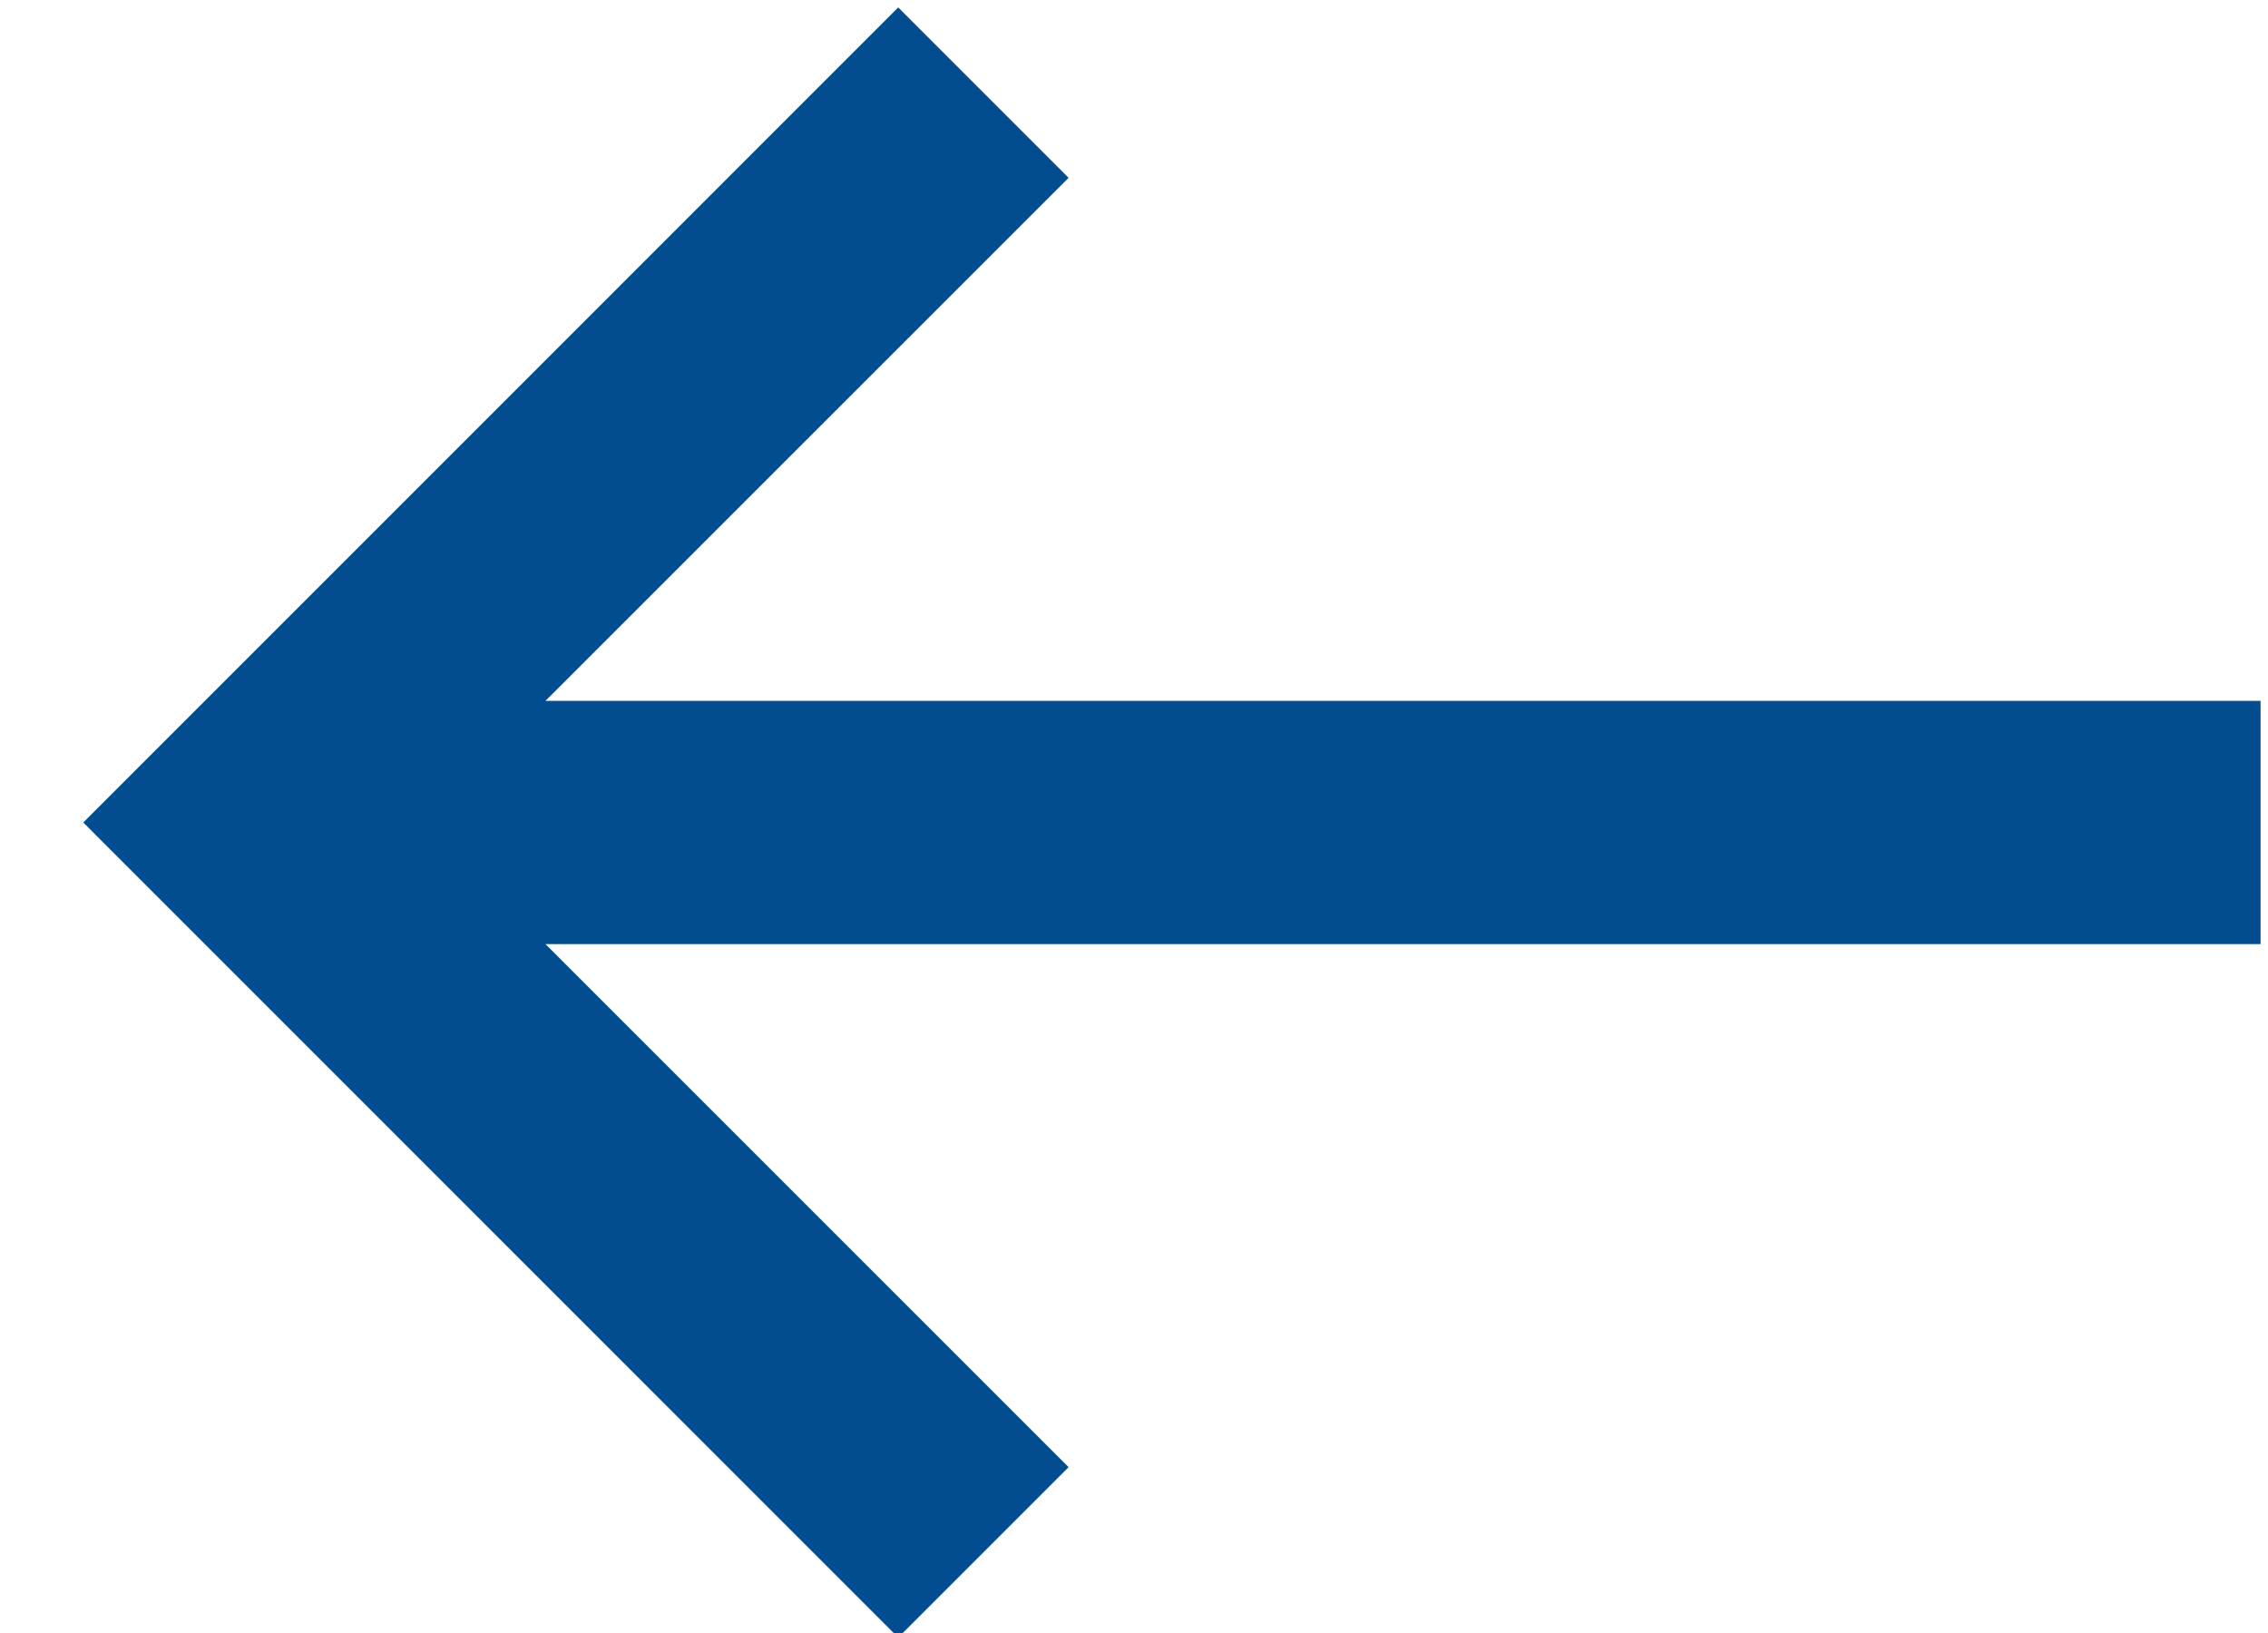
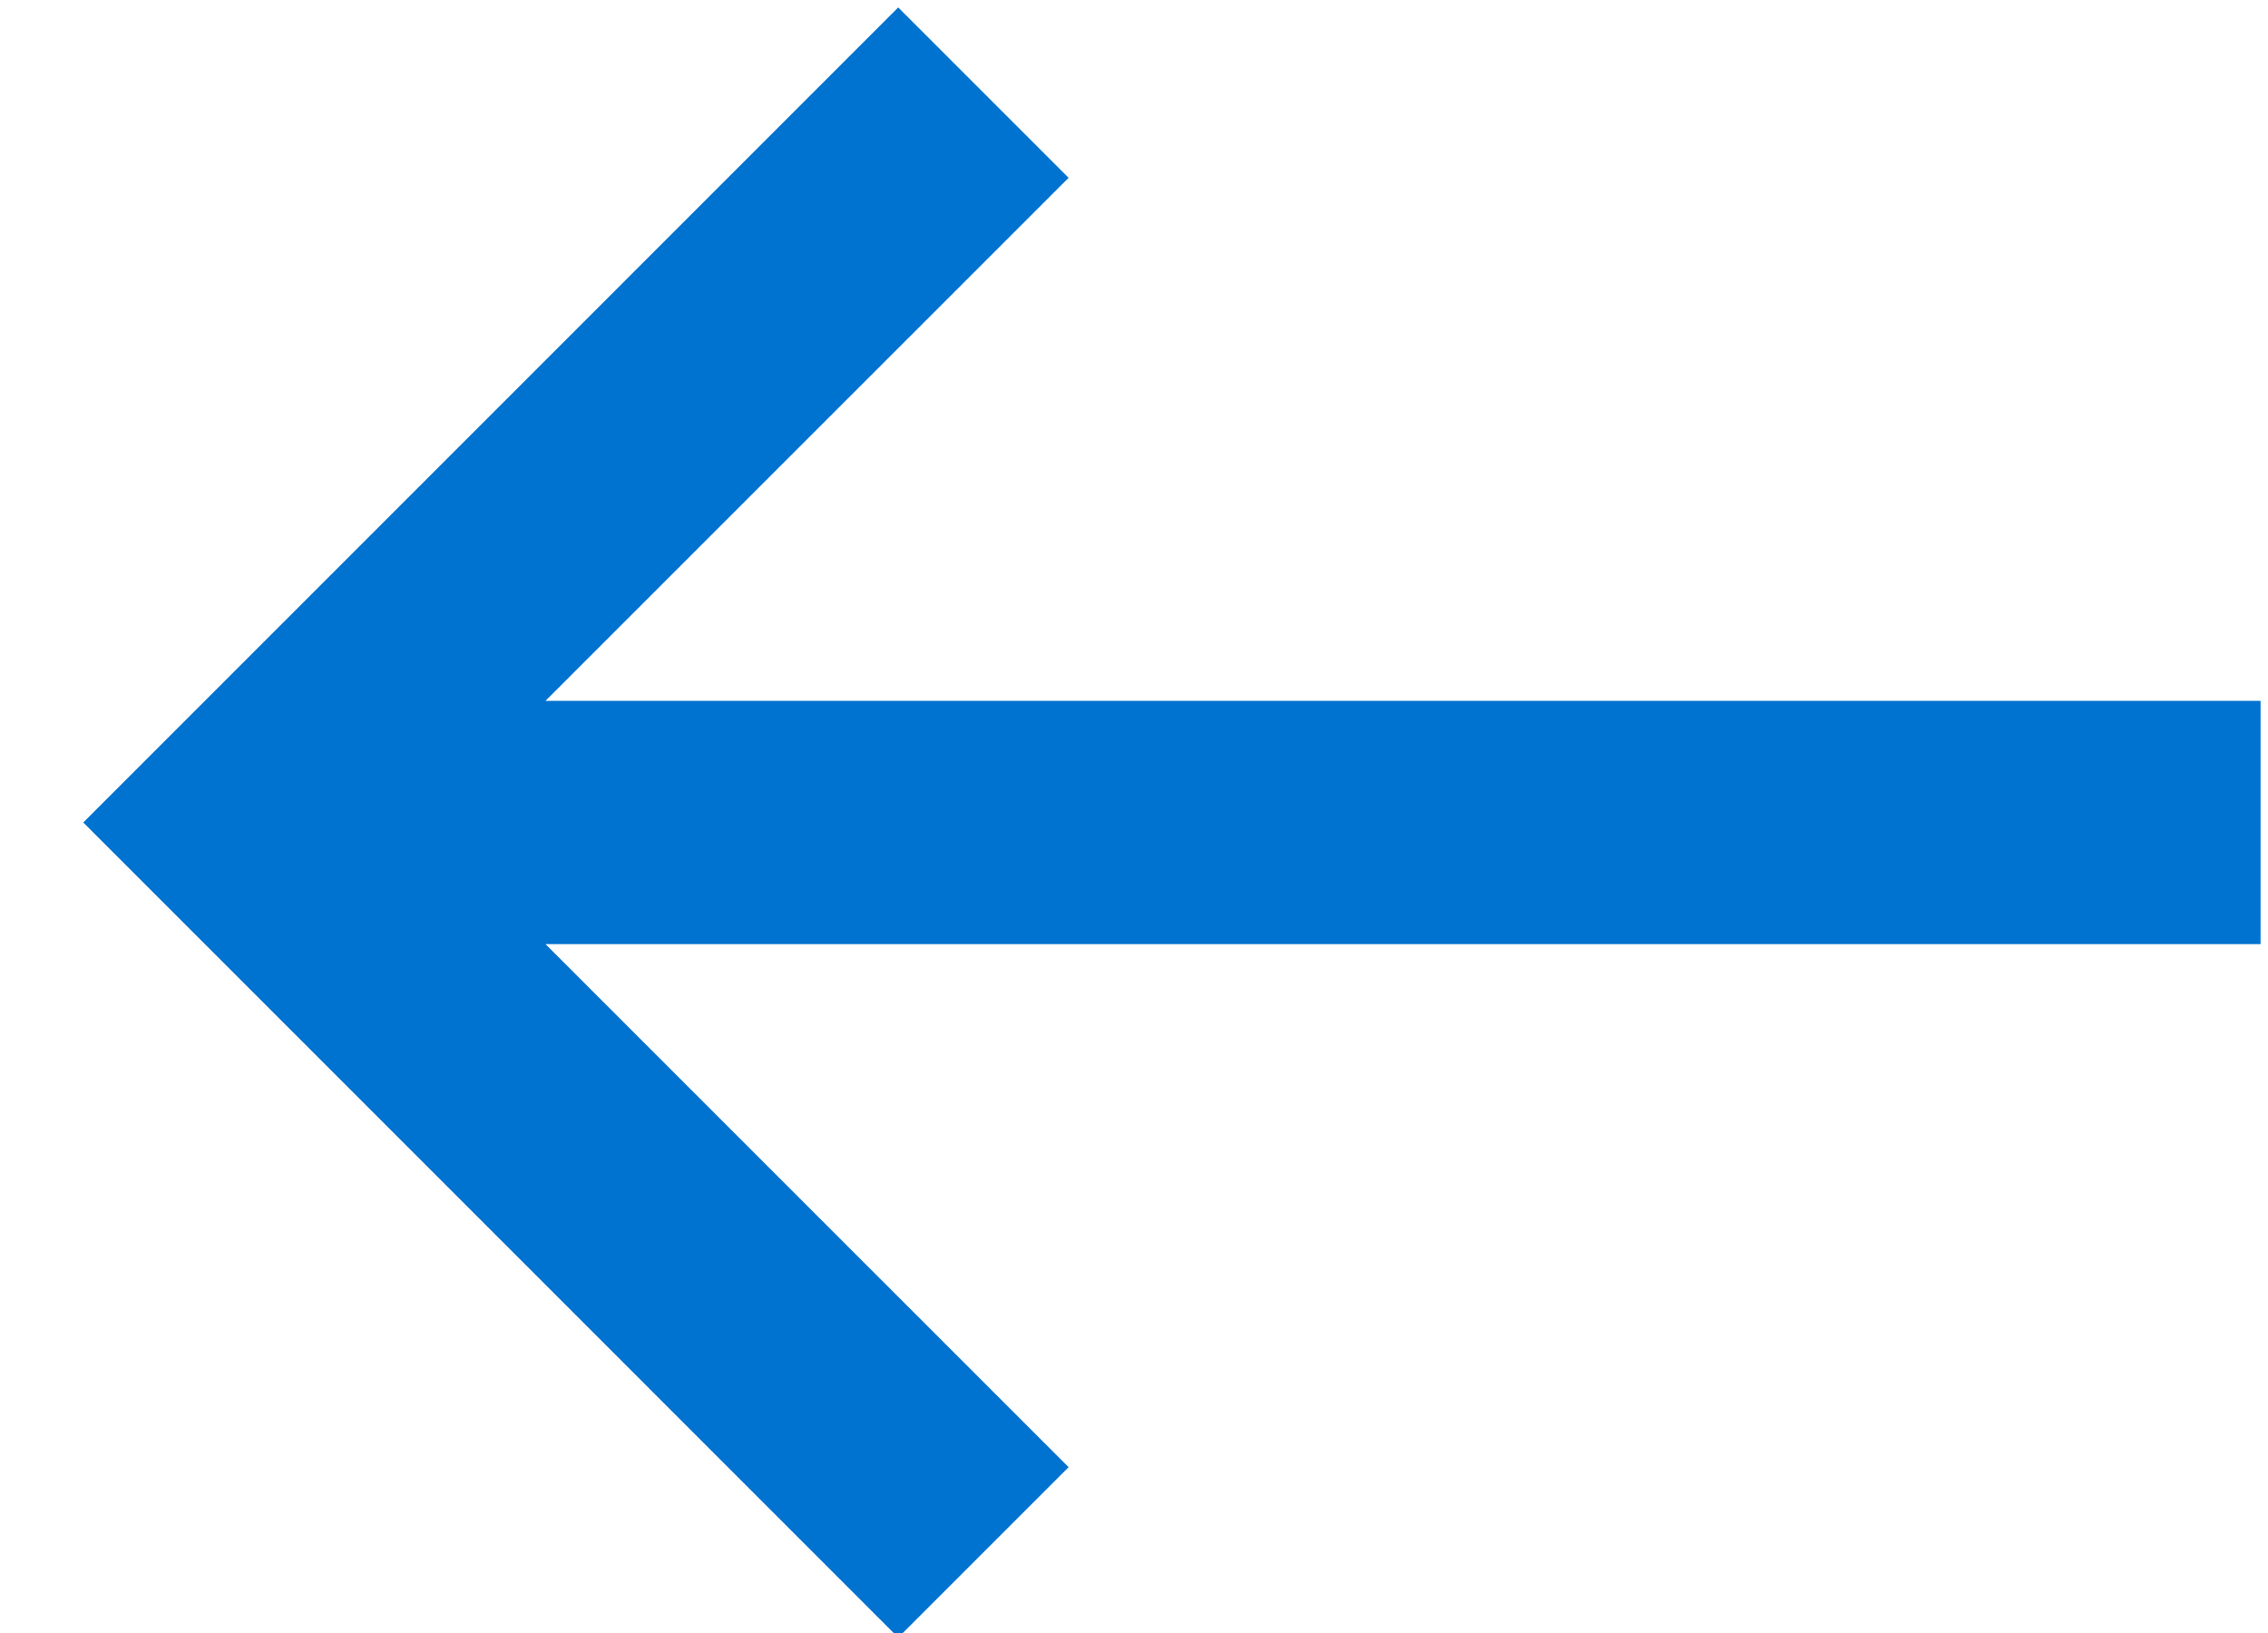
<svg xmlns="http://www.w3.org/2000/svg" width="25px" height="18px" viewBox="0 0 25 18" version="1.1">
-   <defs />
-   <g id="Welcome" stroke="none" stroke-width="1" fill="none" fill-rule="evenodd">
-     <g id="MVP-Minimal-version" transform="translate(-335, -209)" fill-rule="nonzero" fill="#024D90">
-       <g id="#2---Price-/-Amount" transform="translate(317, 189)">
-         <polygon id="Shape" points="42.918 27.725 24.013 27.725 29.779 21.96 27.901 20.082 18.918 29.066 27.901 38.05 29.779 36.172 24.013 30.407 42.918 30.407" />
+   <g id="a" stroke="none" stroke-width="1" fill="none" fill-rule="evenodd">
+     <g id="b" transform="translate(-335, -209)" fill-rule="nonzero" fill="#0072cf">
+       <g id="c" transform="translate(317, 189)">
+         <polygon id="d" points="42.918 27.725 24.013 27.725 29.779 21.96 27.901 20.082 18.918 29.066 27.901 38.05 29.779 36.172 24.013 30.407 42.918 30.407" />
      </g>
    </g>
  </g>
</svg>
